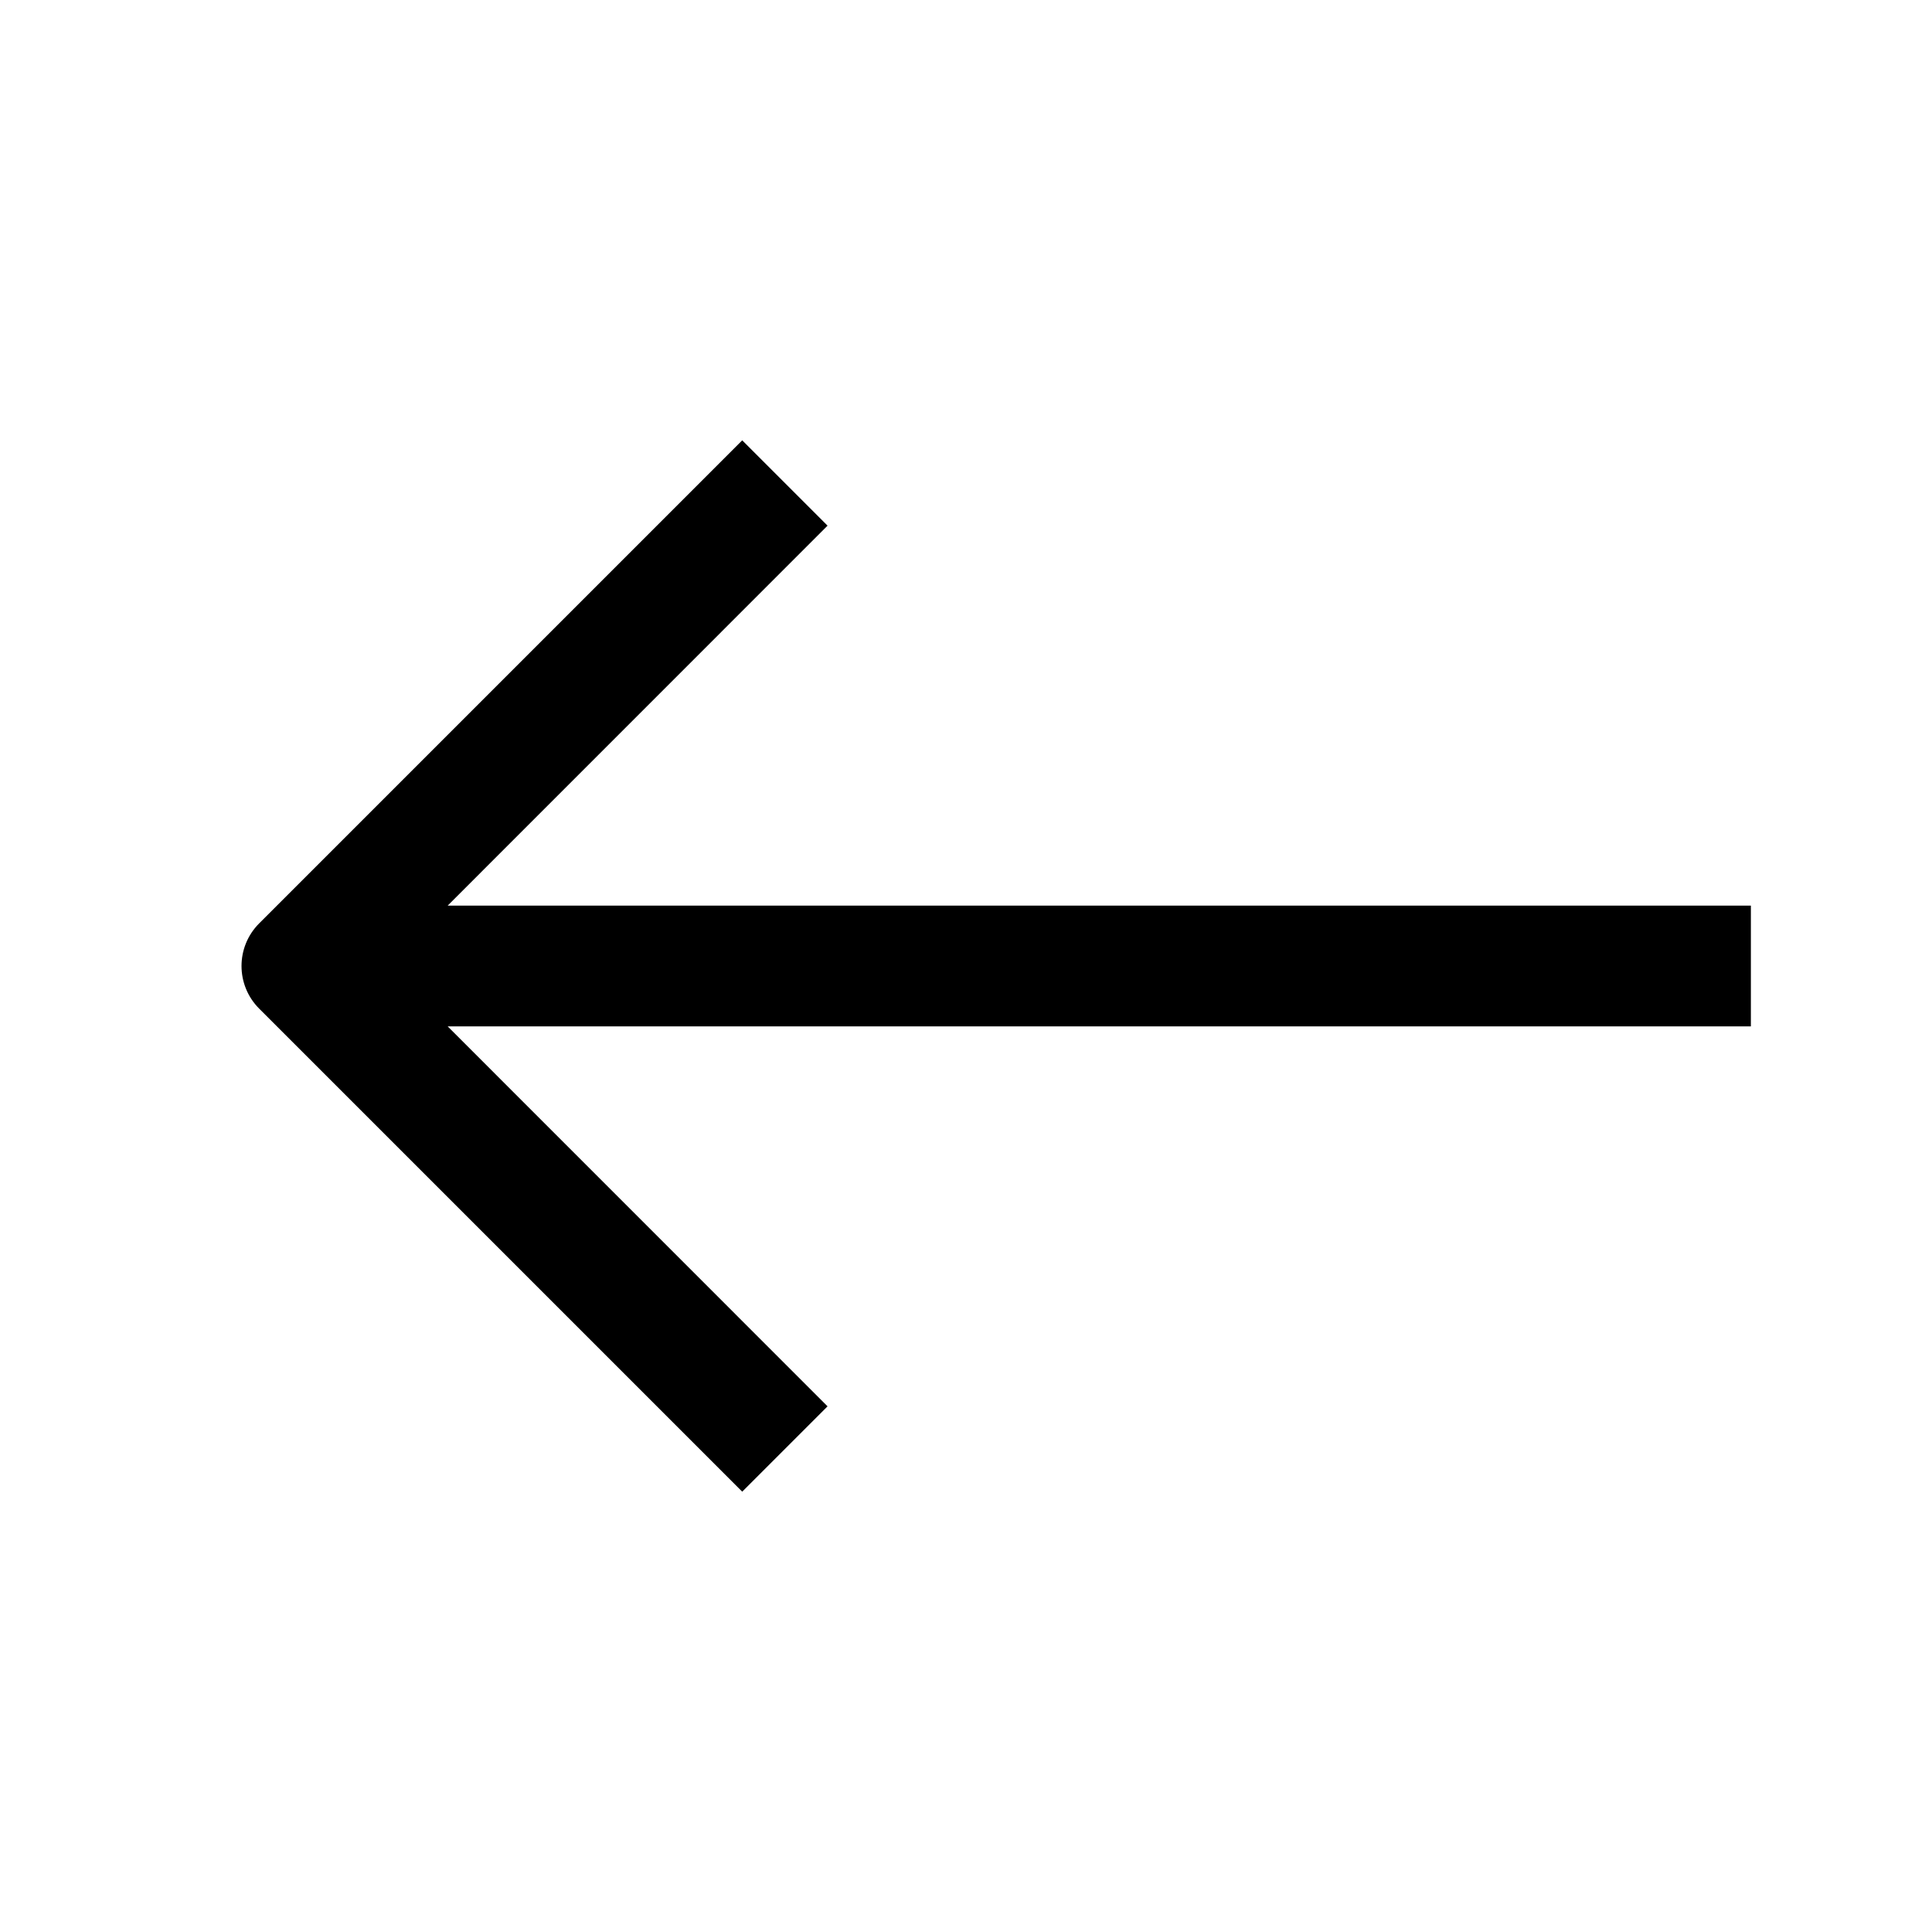
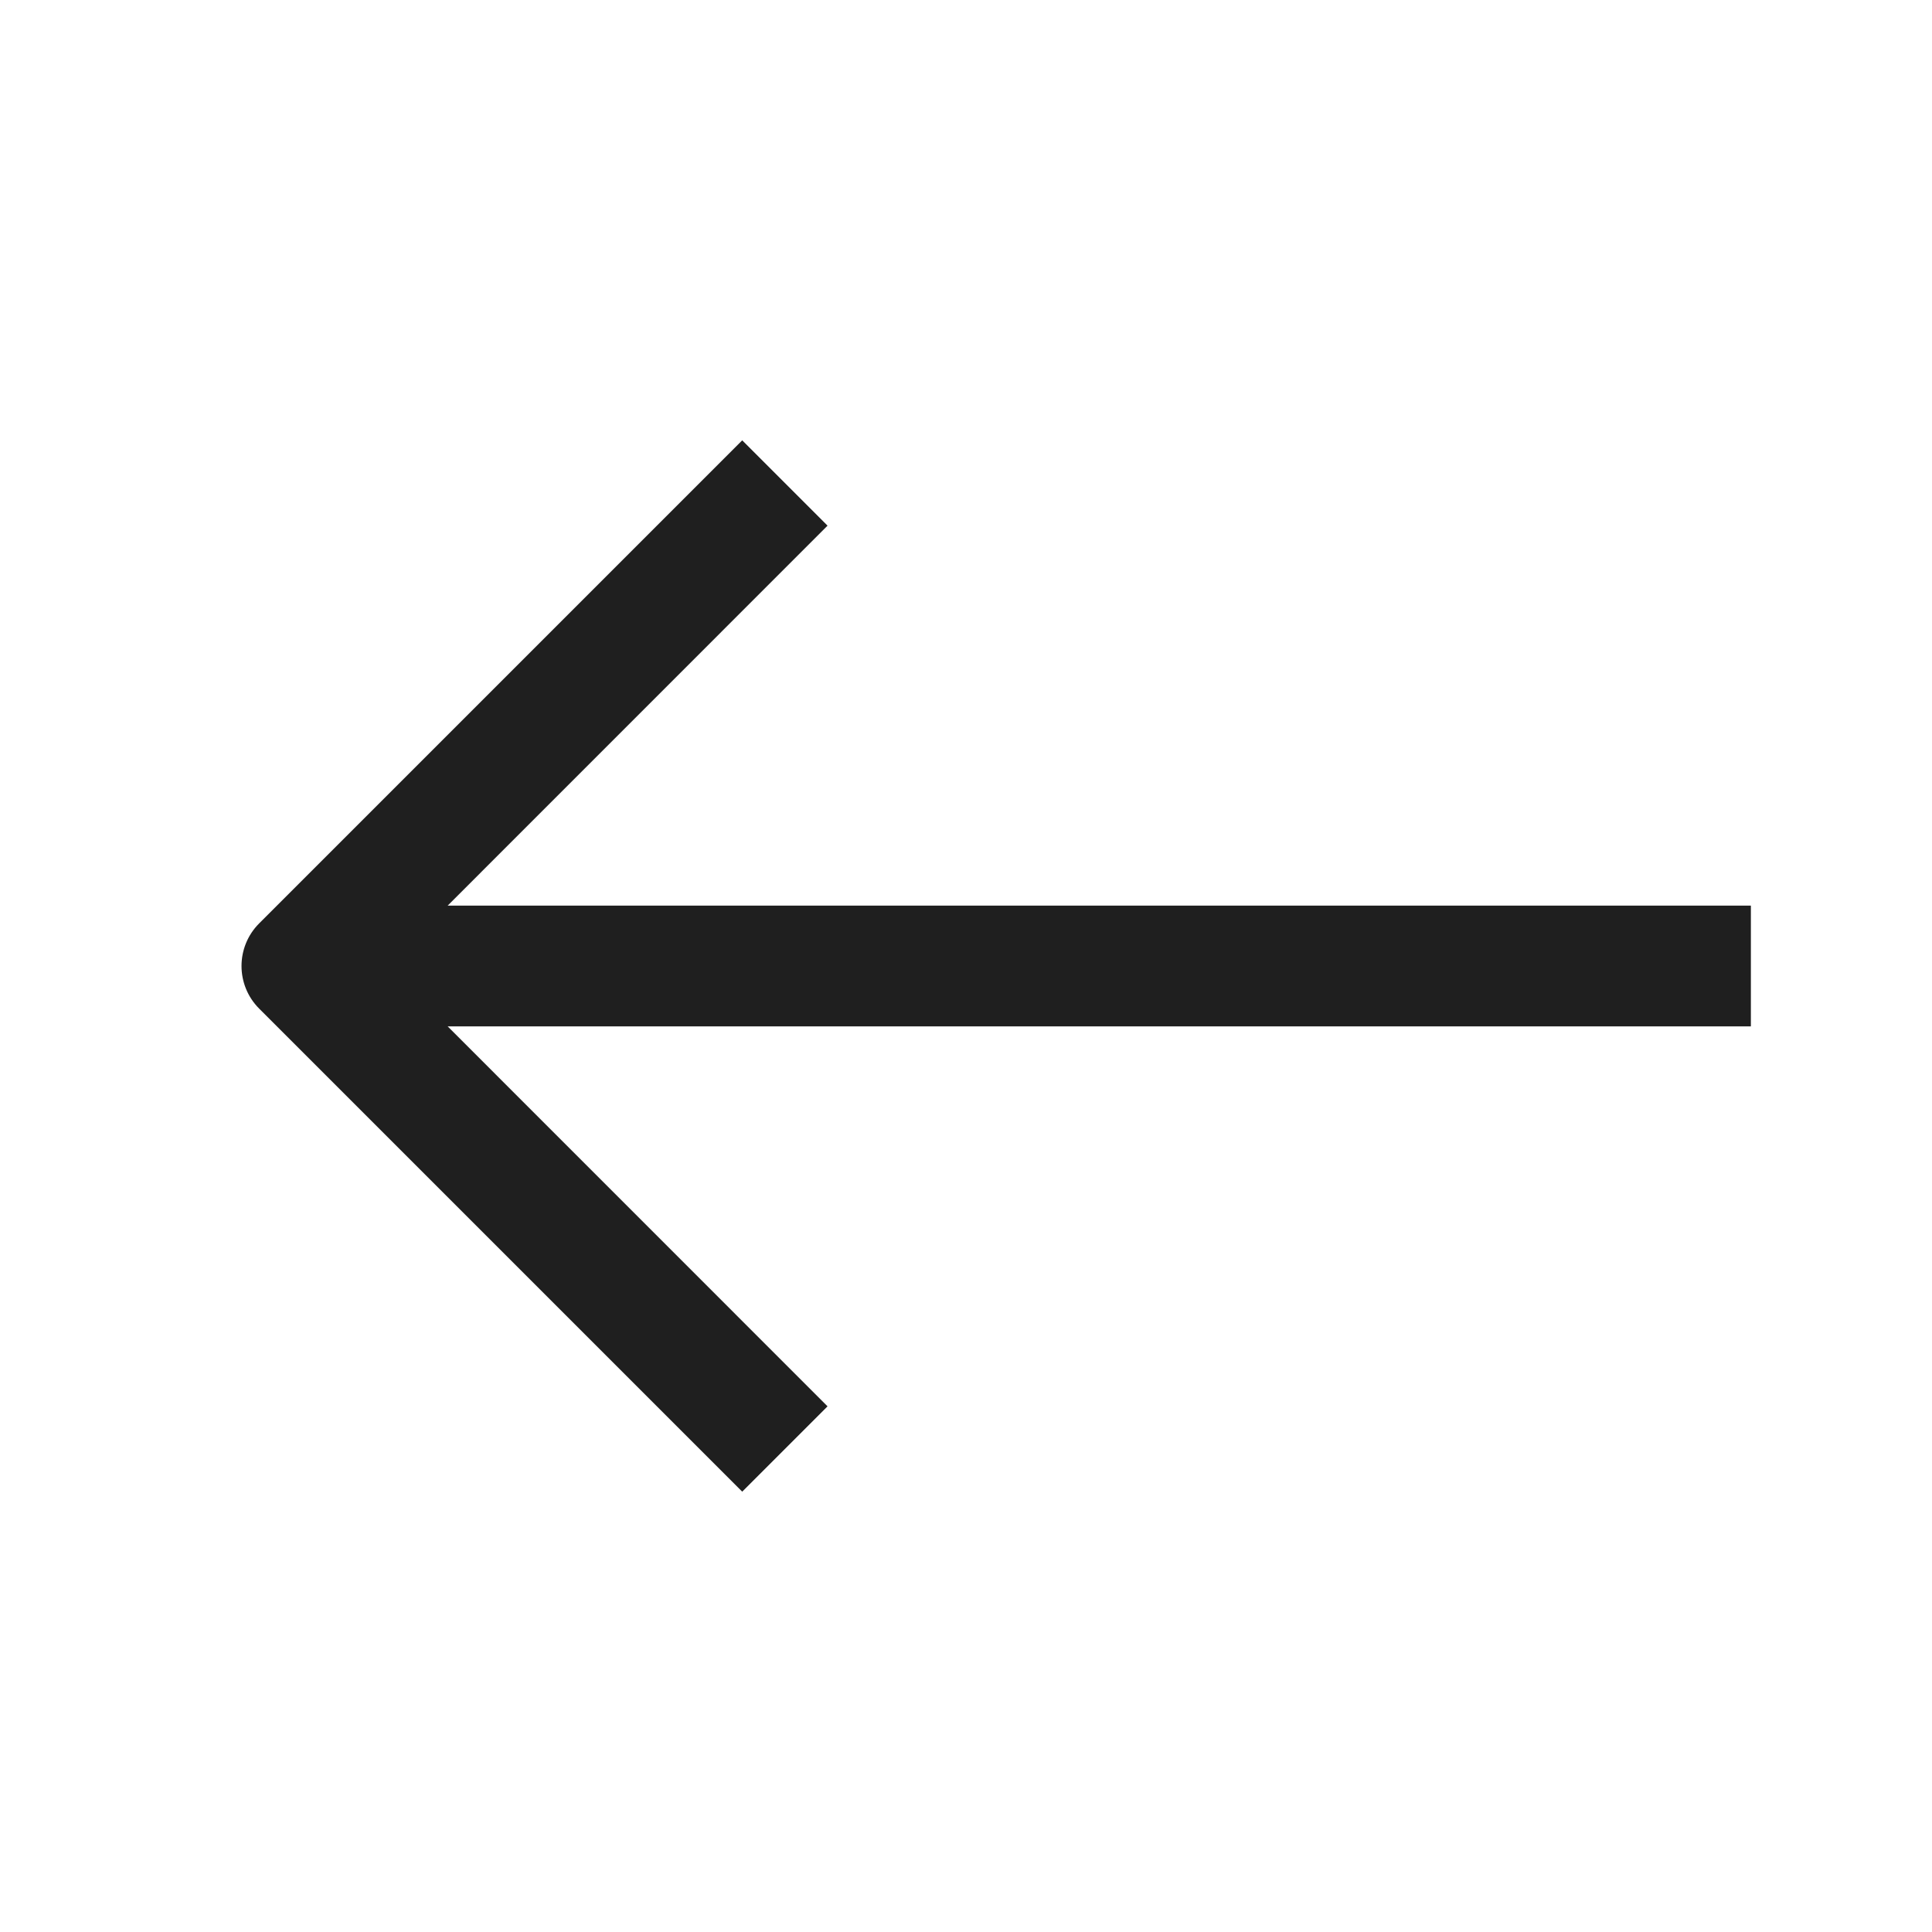
- <svg xmlns="http://www.w3.org/2000/svg" width="24" height="24" viewBox="0 0 24 24">
-   <path fill-rule="evenodd" clip-rule="evenodd" d="M9.22 5.47L3.22 11.47C2.927 11.763 2.927 12.237 3.22 12.53L9.22 18.53L10.28 17.47L5.561 12.75H21.75V11.25H5.561L10.28 6.53L9.22 5.47Z" />
+ <svg xmlns="http://www.w3.org/2000/svg" width="24" height="24" viewBox="0 0 24 24" fill="none">
+   <path fill-rule="evenodd" clip-rule="evenodd" d="M9.22 5.47L3.22 11.47C2.927 11.763 2.927 12.237 3.22 12.53L9.22 18.53L10.28 17.47L5.561 12.75H21.75V11.25H5.561L10.28 6.53L9.22 5.47Z" fill="#1F1F1F" />
</svg>
